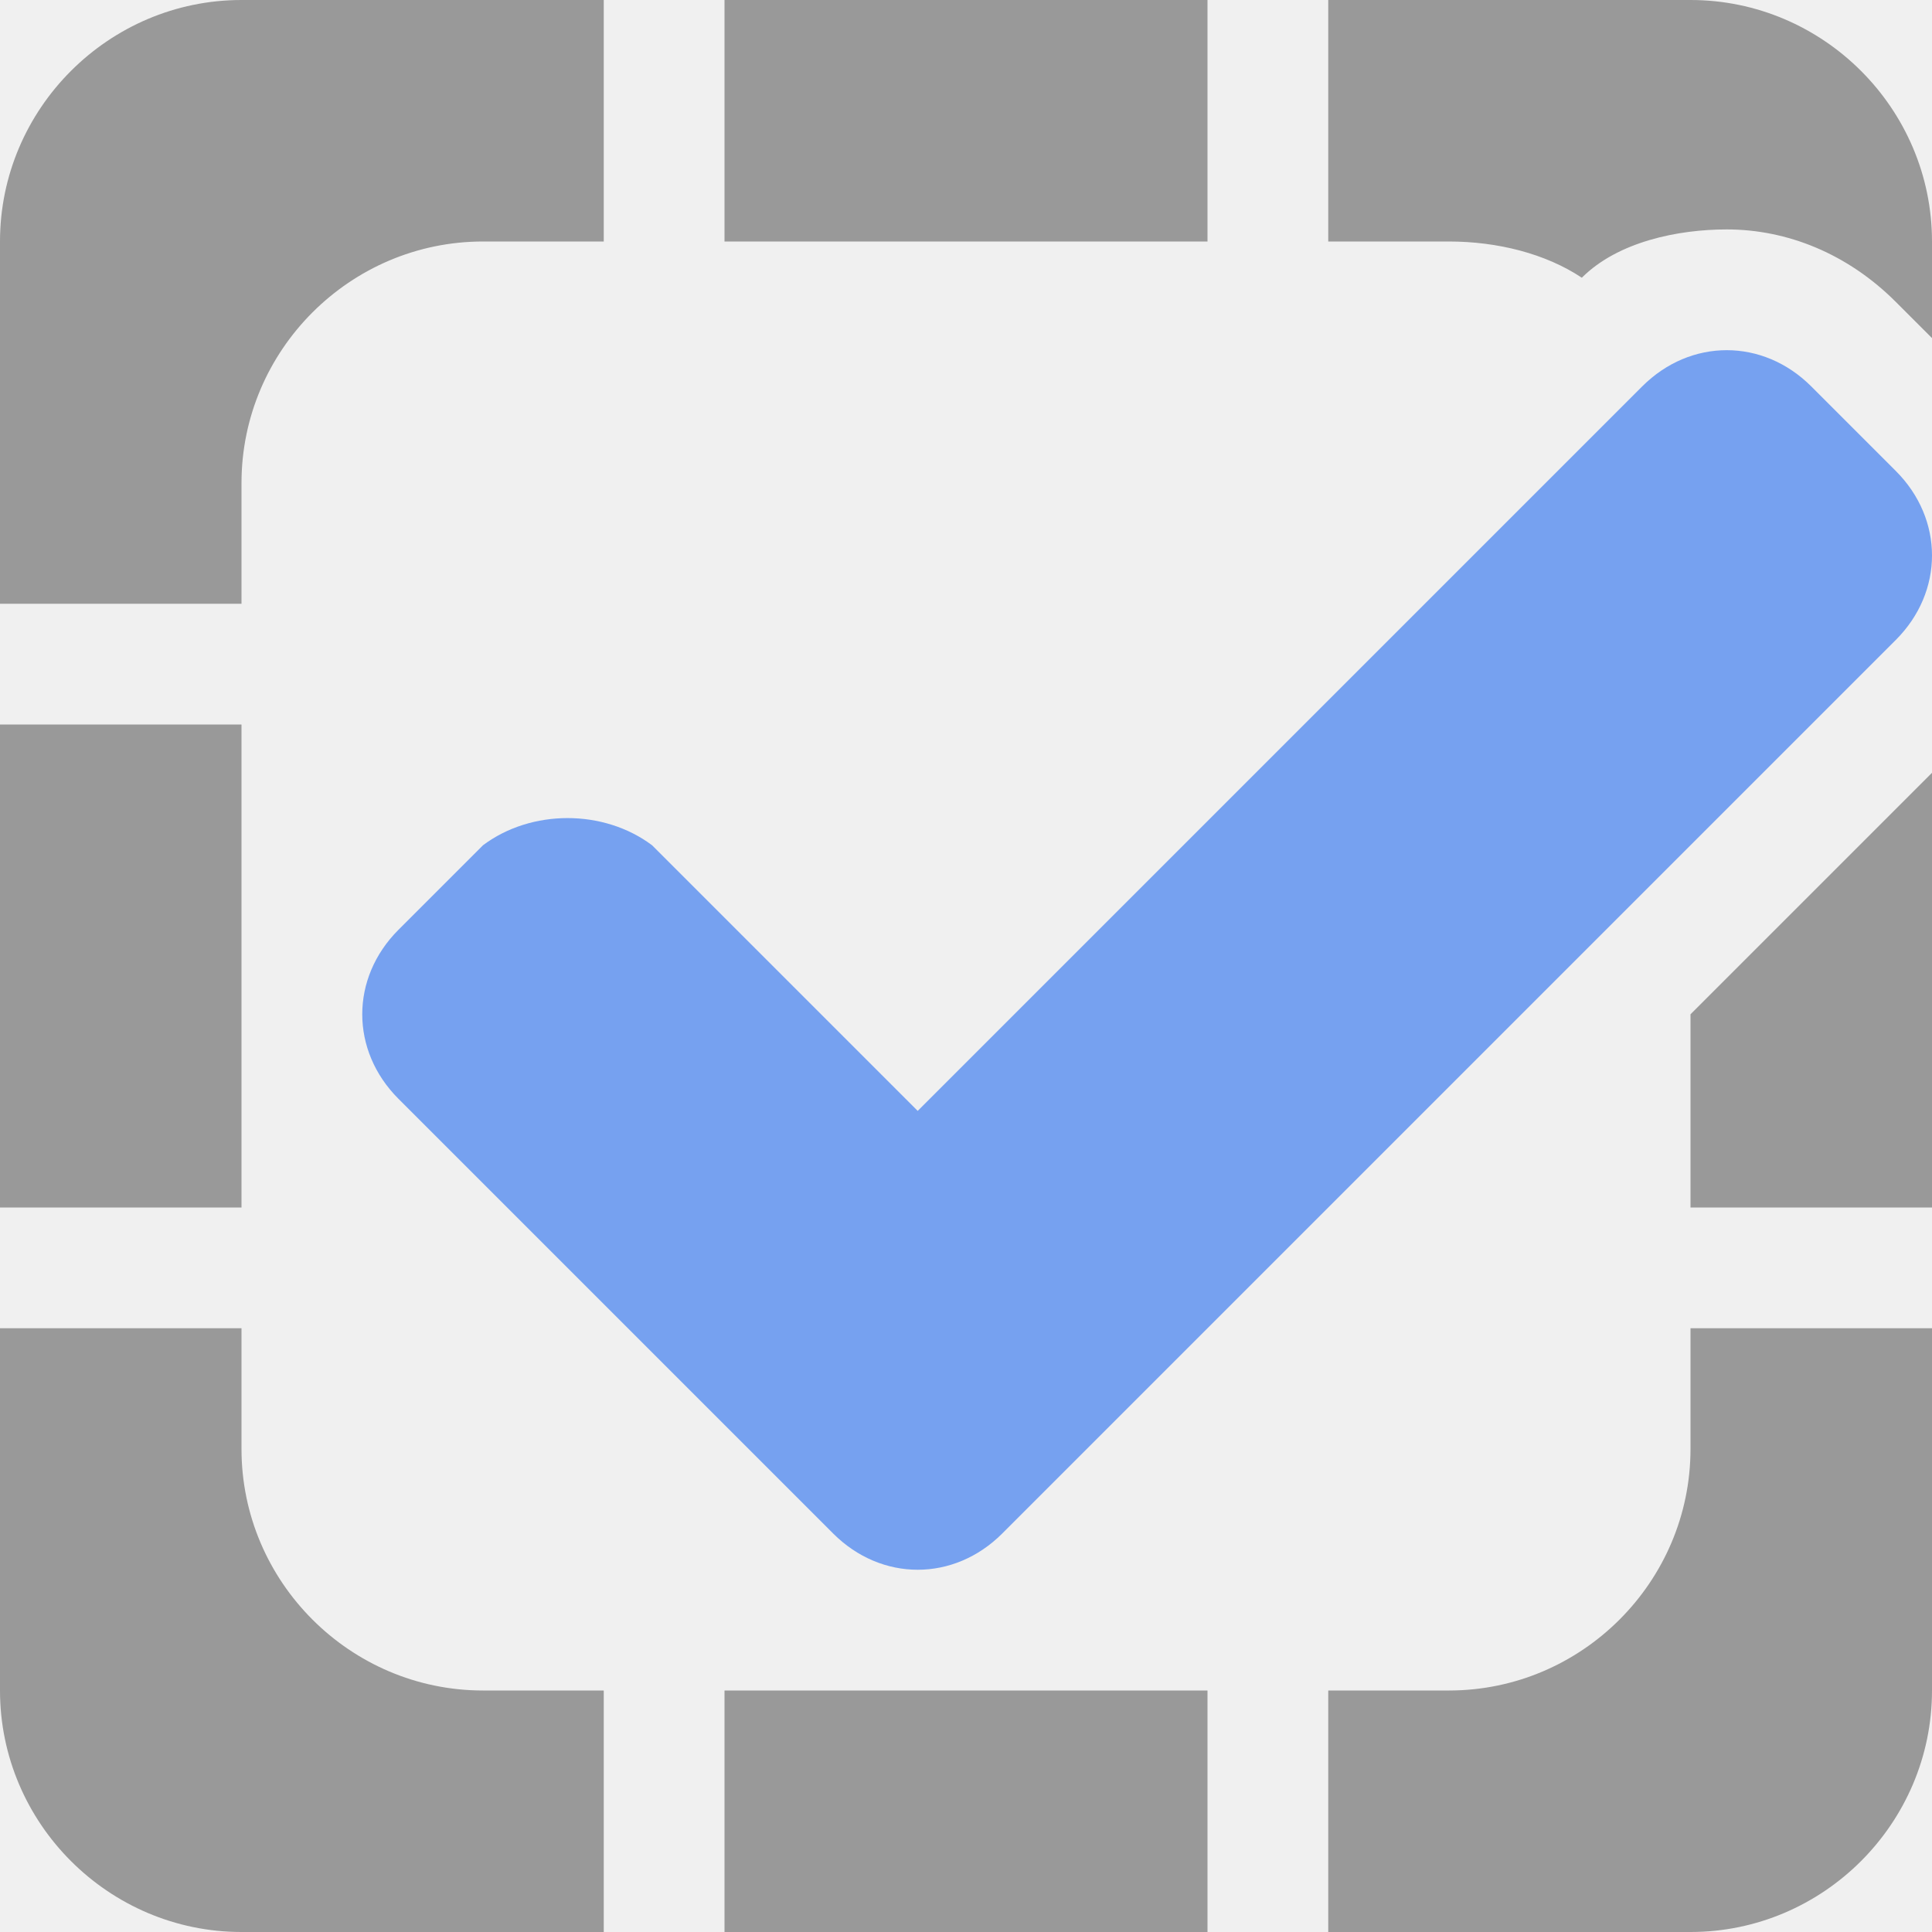
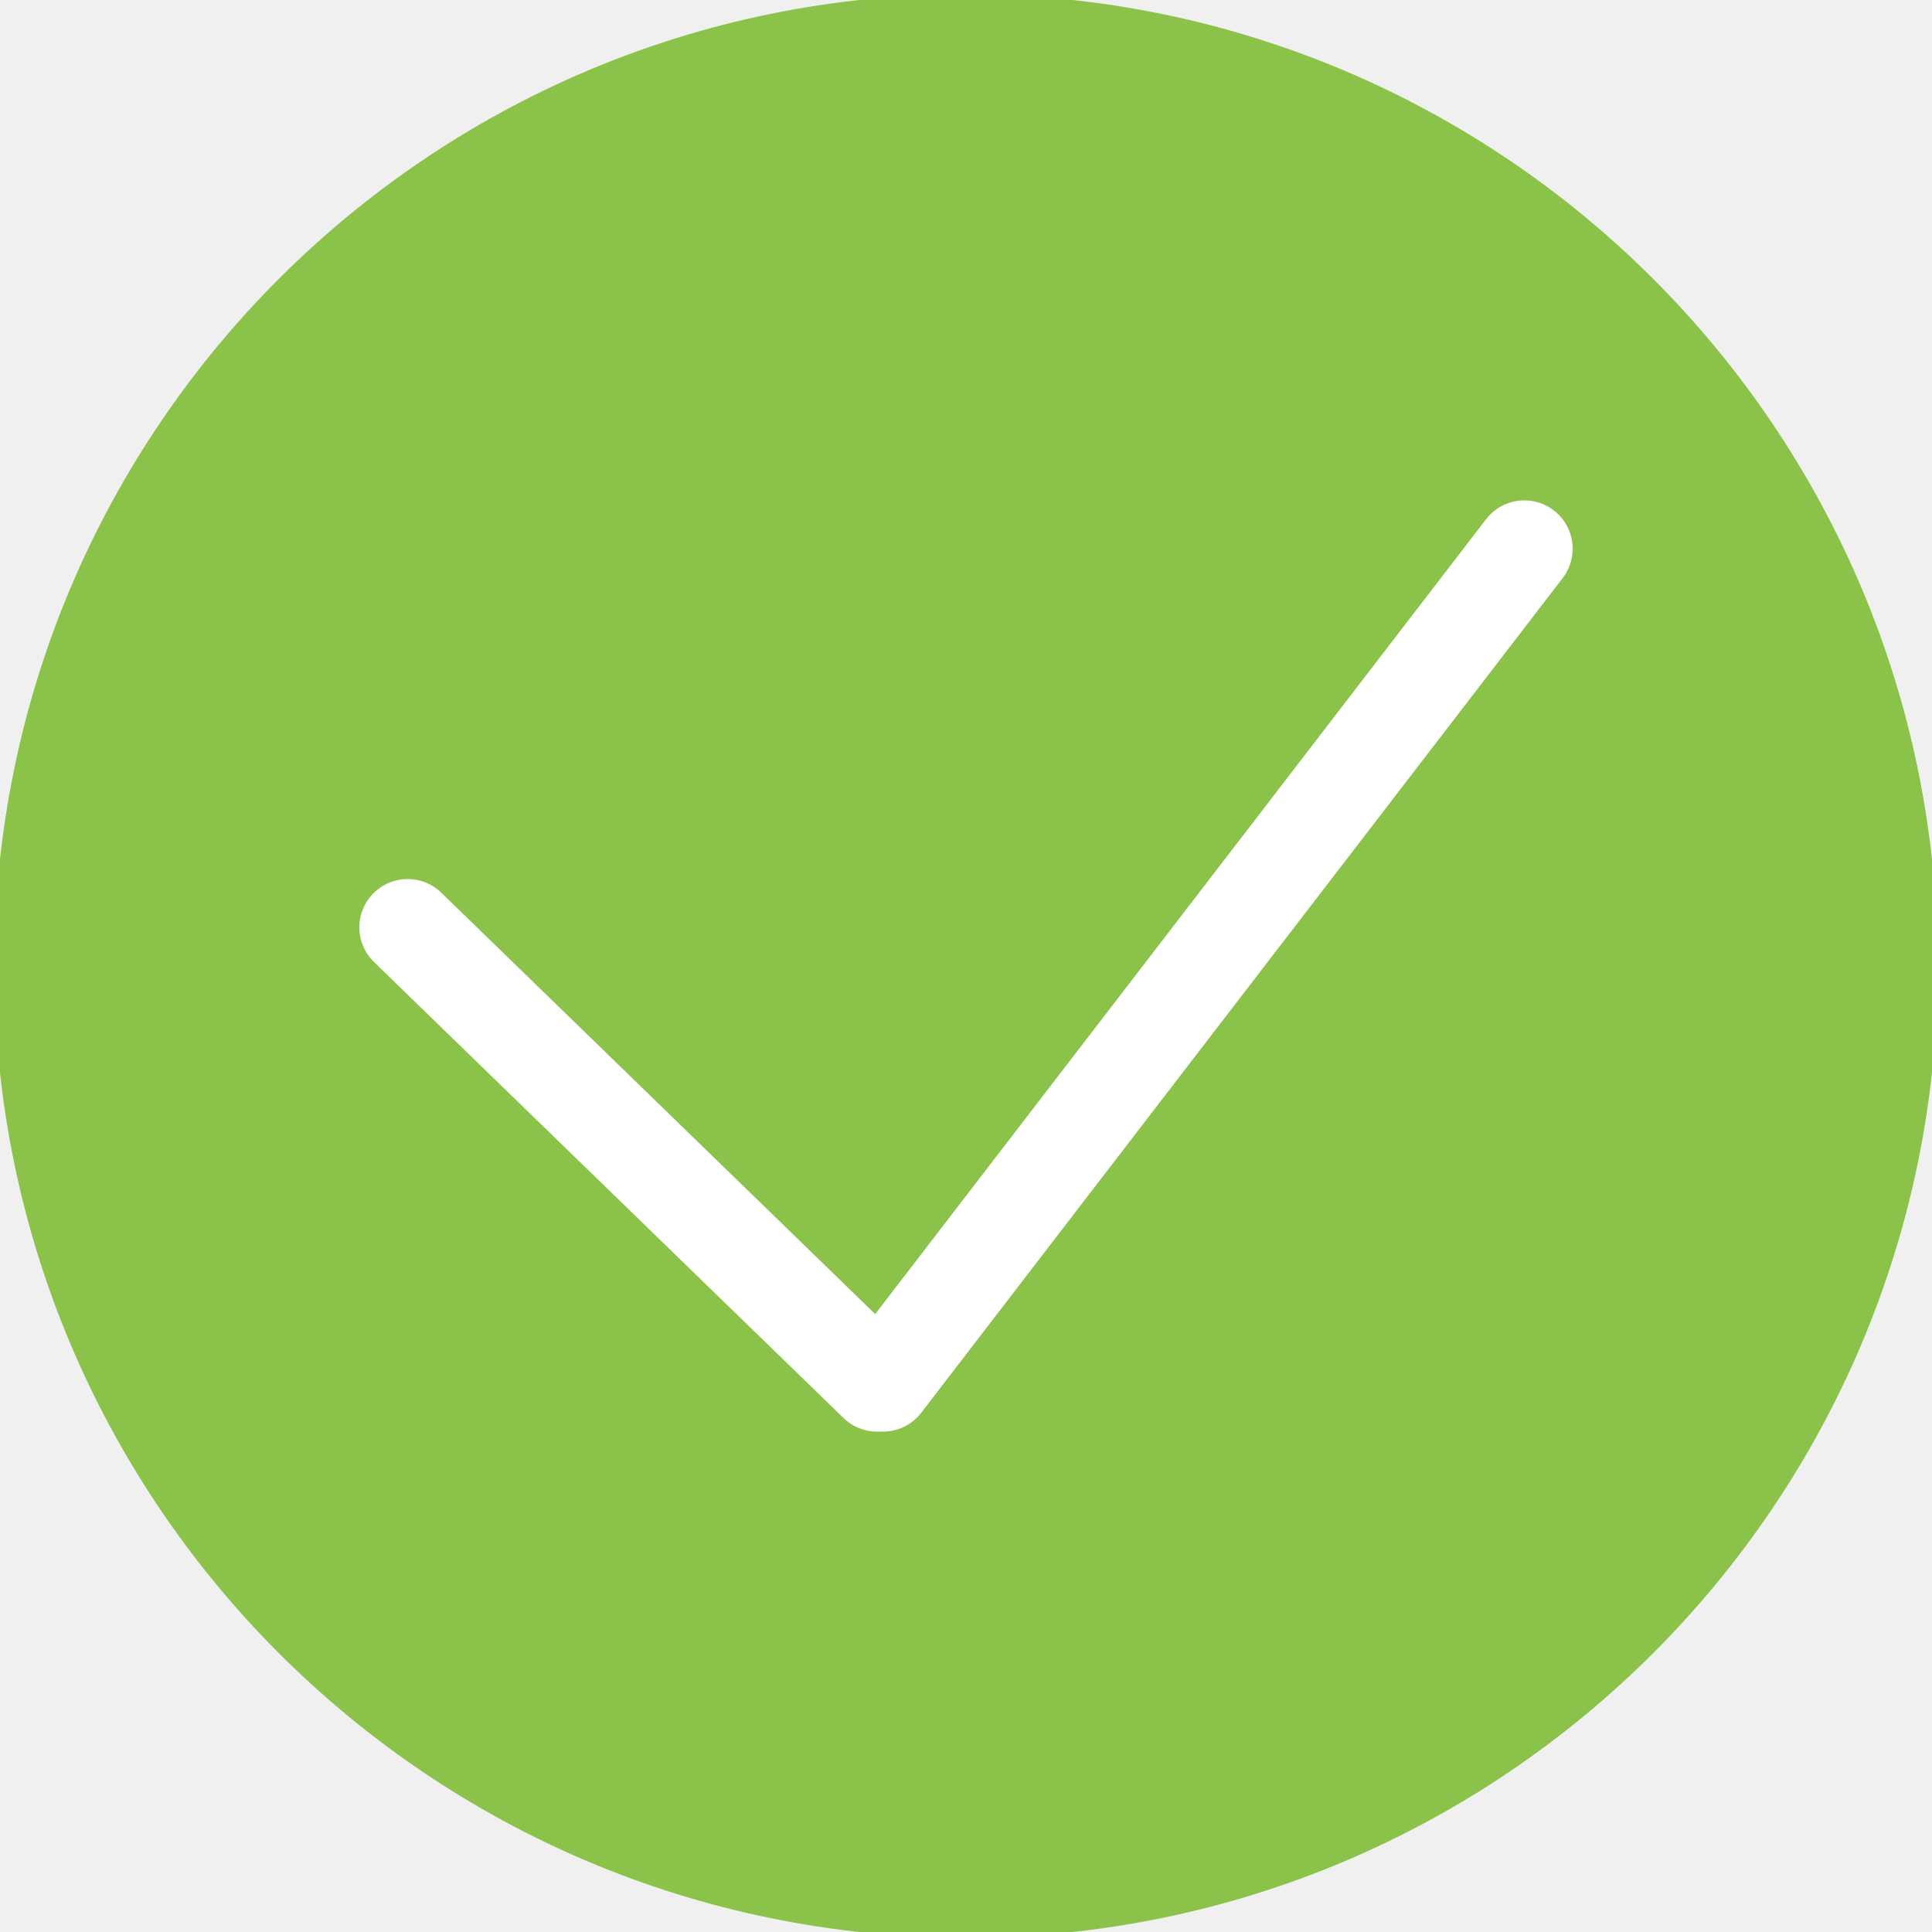
- <svg xmlns="http://www.w3.org/2000/svg" version="1.1" x="0px" y="0px" width="16px" height="16px" viewBox="0 0 16 16" style="overflow:visible;enable-background:new 0 0 16 16;" xml:space="preserve" preserveAspectRatio="xMinYMid meet">
-   <defs>
- </defs>
-   <path style="fill:#999999;" d="M10,0v2H6V0H10z M11,2h1c0.4,0,0.8,0.1,1.1,0.3c0.3-0.3,0.8-0.4,1.2-0.4c0.5,0,1,0.2,1.4,0.6L16,2.8  V2c0-1.1-0.9-2-2-2h-3V2z M14,10h2V6.4l-2,2V10z M14,11v1c0,1.1-0.9,2-2,2h-1v2h3c1.1,0,2-0.9,2-2v-3H14z M10,16v-2H6v2H10z M5,14H4  c-1.1,0-2-0.9-2-2v-1H0v3c0,1.1,0.9,2,2,2h3V14z M0,10h2V6H0V10z M2,5V4c0-1.1,0.9-2,2-2h1V0H2C0.9,0,0,0.9,0,2v3H2z" />
-   <path style="fill:#76A1F0;" d="M15.7,3.9L15,3.2c-0.4-0.4-1-0.4-1.4,0l-6,6L5.4,7C5,6.7,4.4,6.7,4,7L3.3,7.7c-0.4,0.4-0.4,1,0,1.4  l3.6,3.6c0.4,0.4,1,0.4,1.4,0l7.4-7.4C16.1,4.9,16.1,4.3,15.7,3.9z" />
+ <svg xmlns="http://www.w3.org/2000/svg" viewBox="0 0 100 100" enable-background="new 0 0 100 100">
+   <g stroke-miterlimit="10">
+     <circle cx="50" cy="50" r="48.8" fill="#8bc34a" stroke="#8bc34a" stroke-width="3" />
+     <path d="m21.1 48l24.3 23.6m.3 0l33.2-43.2" fill="none" stroke="#fff" stroke-linejoin="round" stroke-linecap="round" stroke-width="5" />
+   </g>
</svg>
